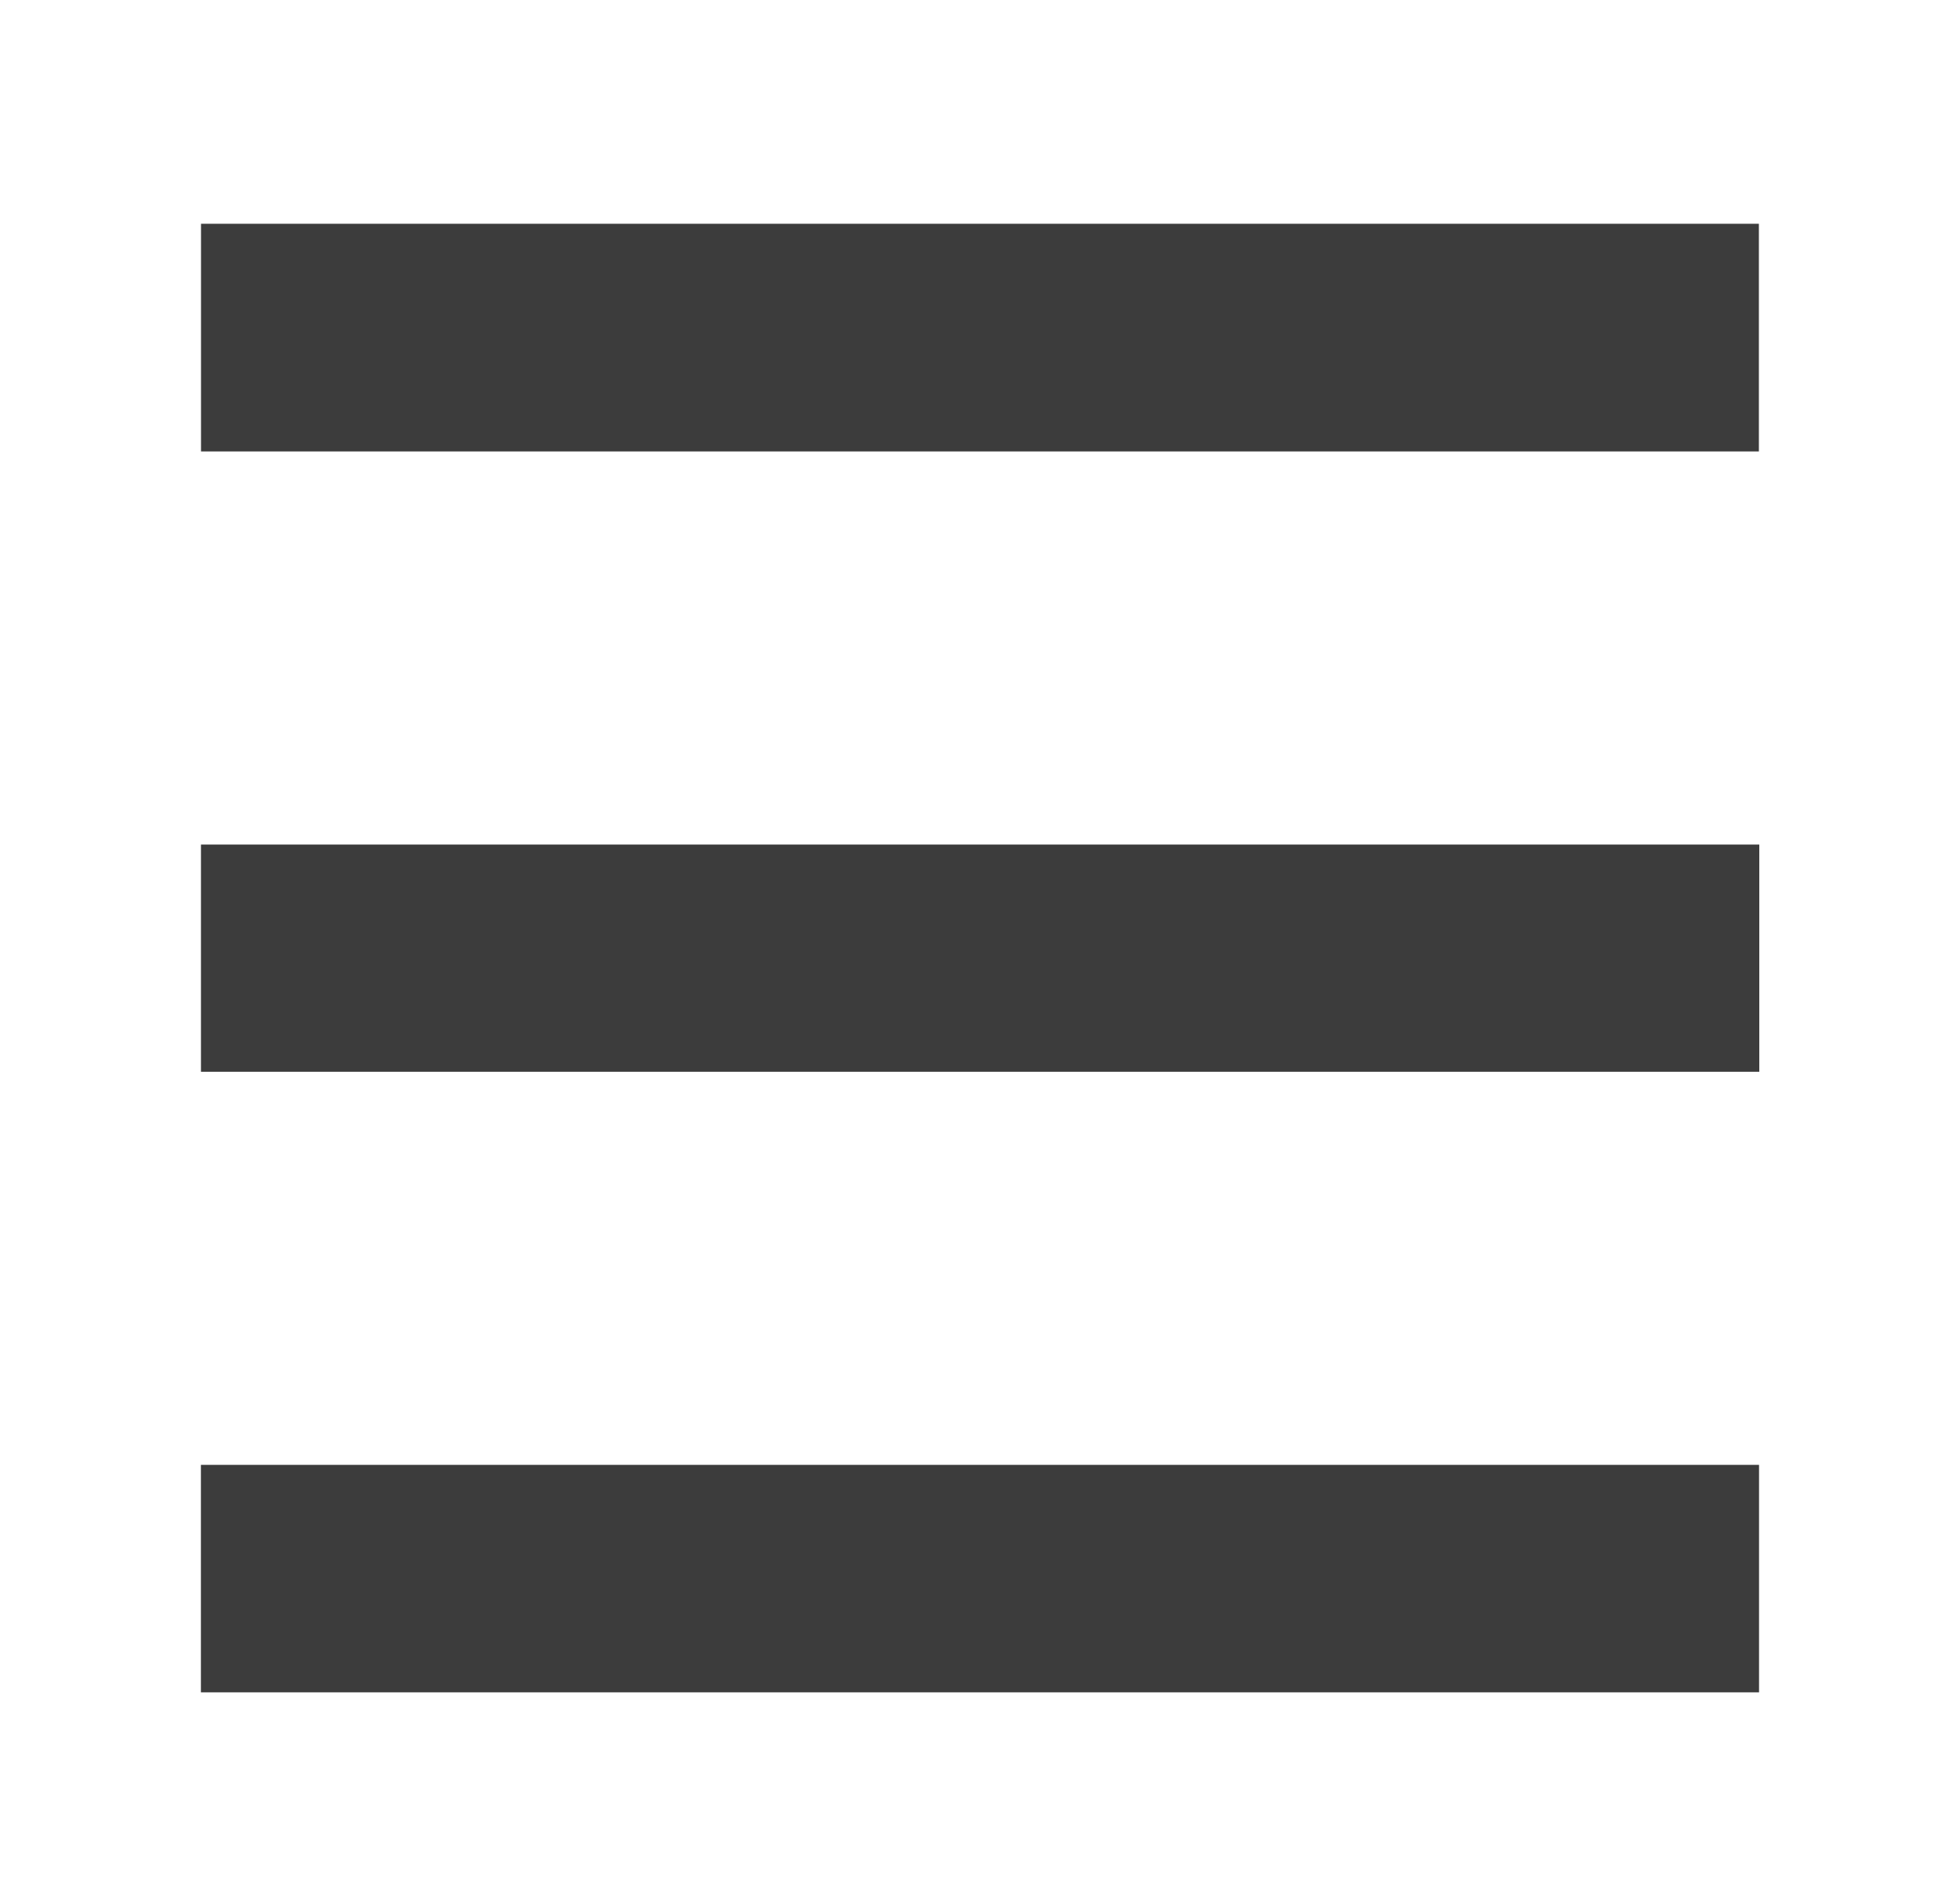
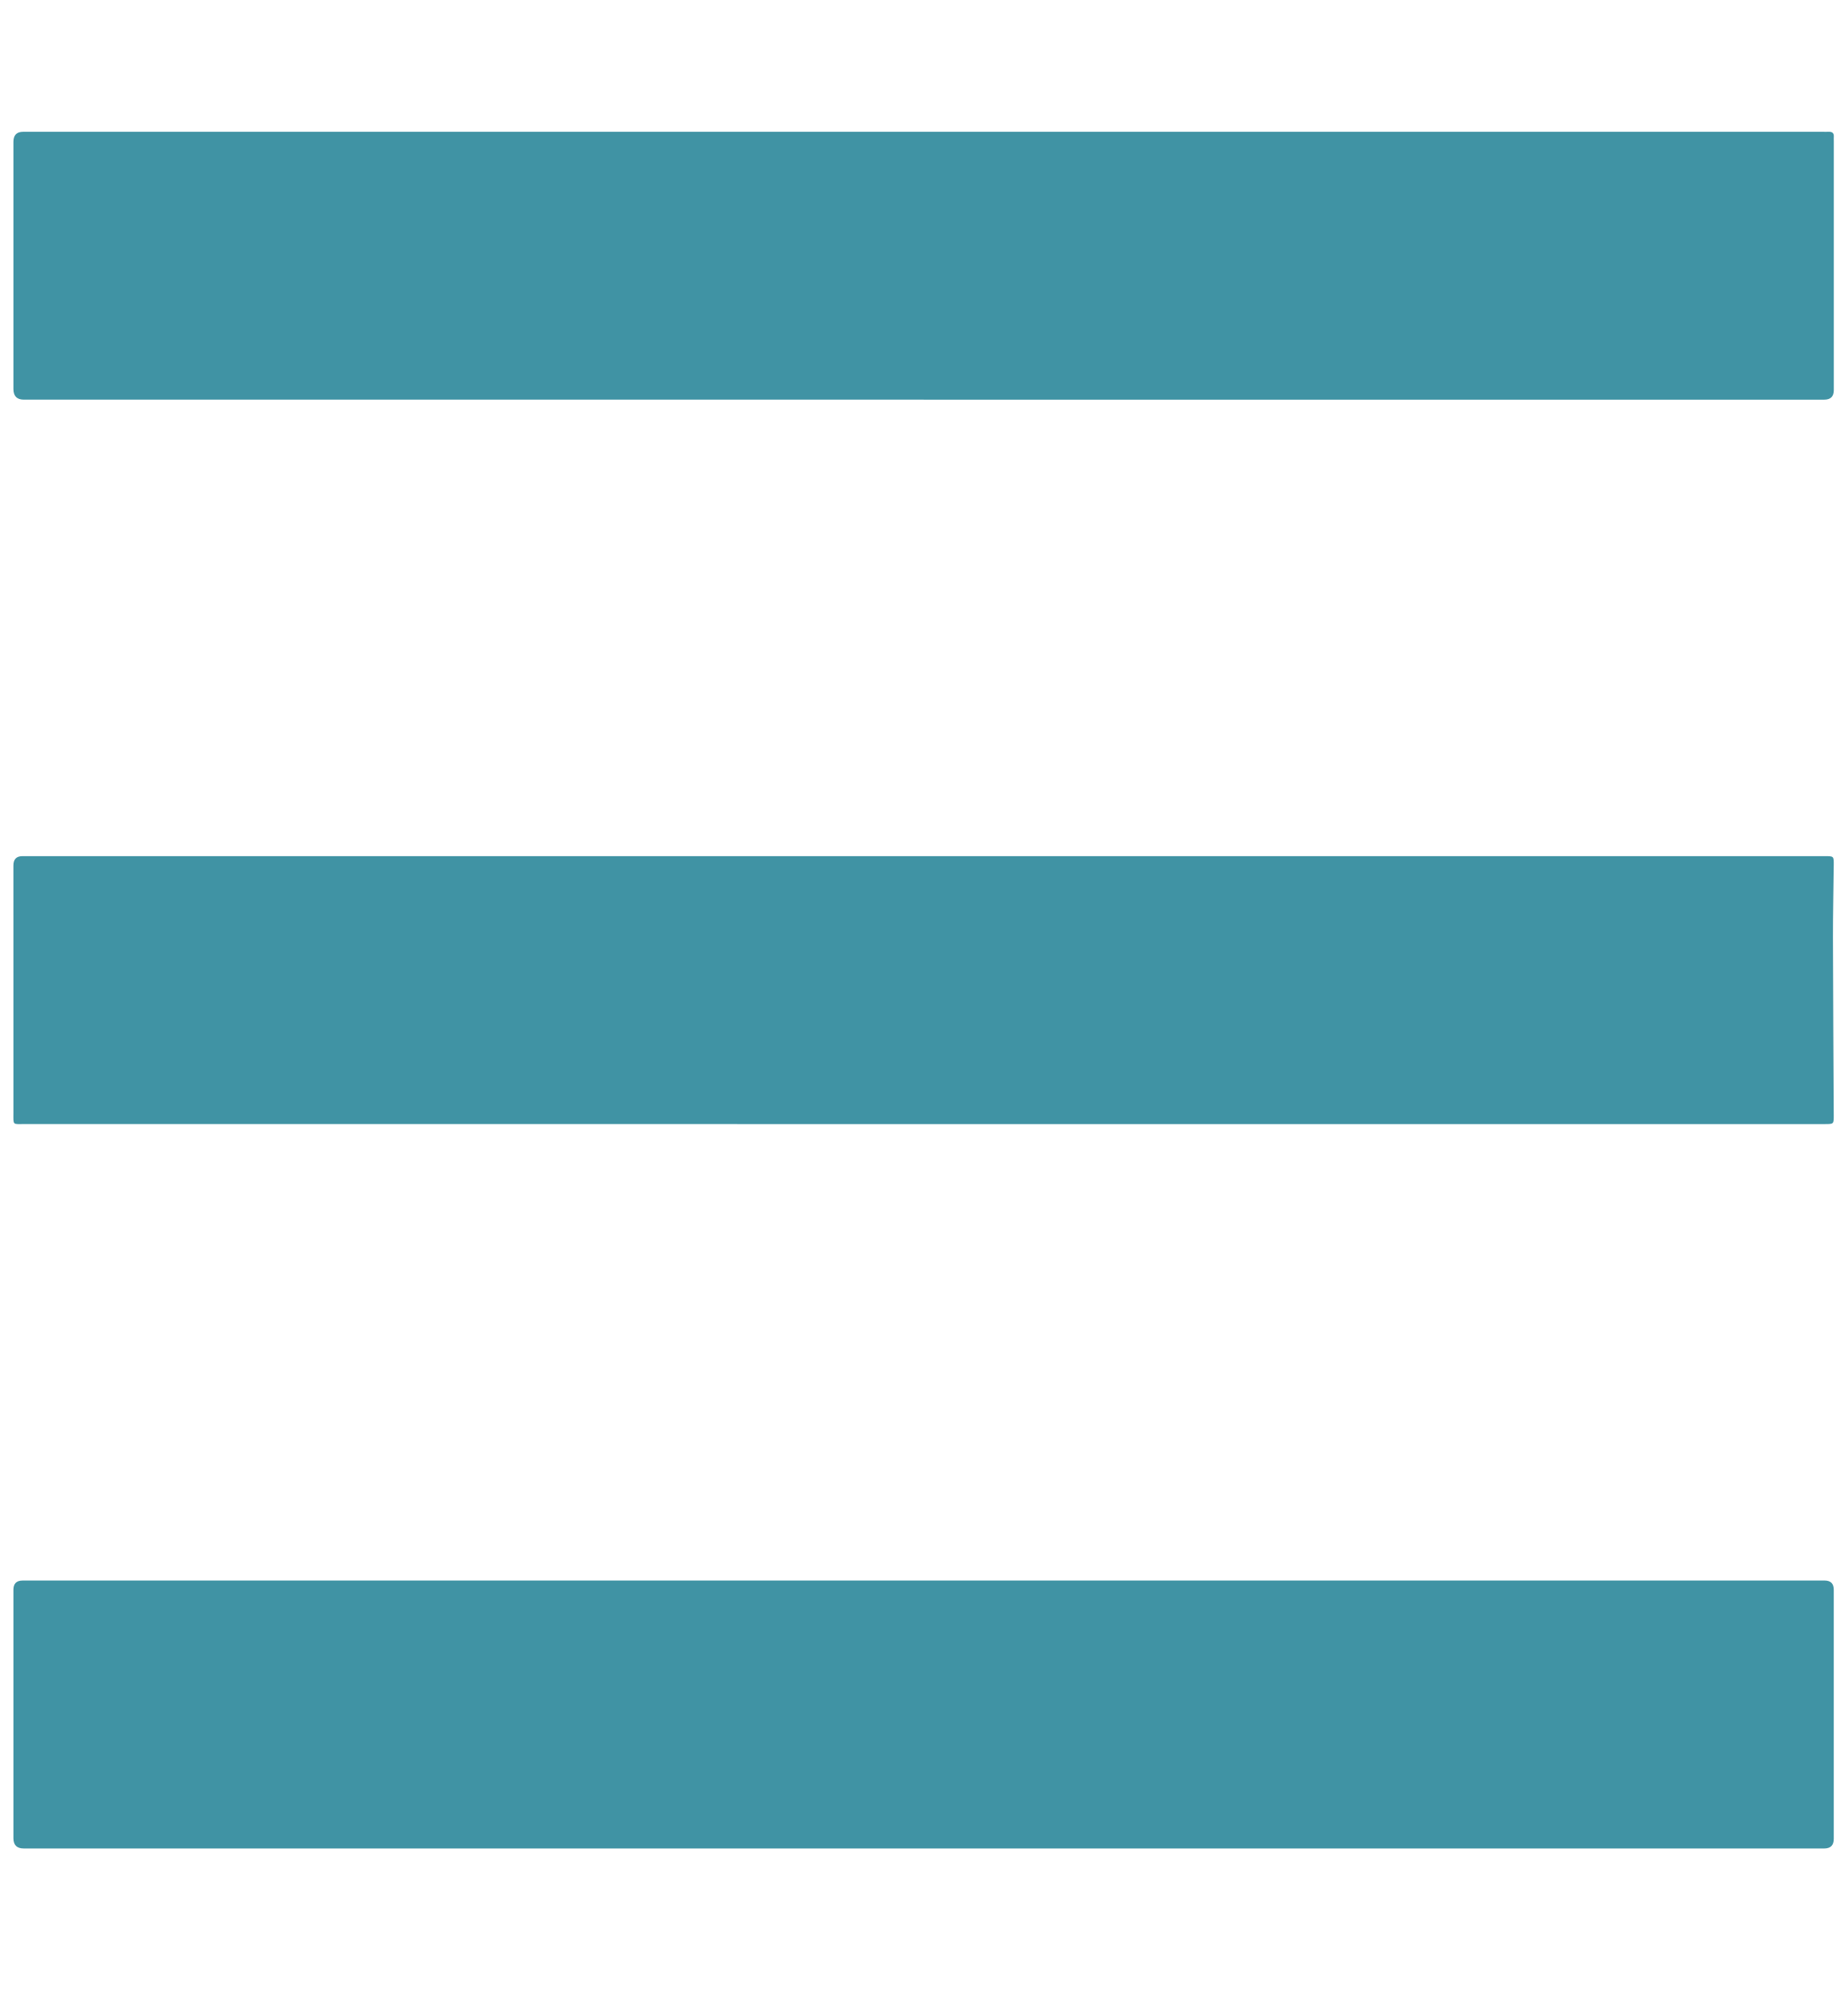
- <svg xmlns="http://www.w3.org/2000/svg" id="Layer_1" data-name="Layer 1" viewBox="0 0 1115 1080">
+ <svg xmlns="http://www.w3.org/2000/svg" id="Layer_1" data-name="Layer 1" viewBox="0 0 1364 1473">
  <defs>
    <style>
      .cls-1 {
-         fill: #3c3c3c;
+         fill: #4093a4;
      }
    </style>
  </defs>
-   <path class="cls-1" d="m1000.59,256.79H114.35V127.29h886.24v129.5Z" />
-   <path class="cls-1" d="m1000.82,480.42v129.23H114.32v-129.23h886.51Z" />
-   <path class="cls-1" d="m114.29,833.26h886.39v129.4H114.29v-129.4Z" />
+   <path class="cls-1" d="m682.08,295.09c-221.47,0-442.94,0-664.4,0q-7.77,0-7.77-7.87c0-60.82,0-121.65,0-182.47q0-7.45,7.2-7.45c253.13,0,506.26,0,759.39,0,189.75,0,379.5,0,569.25,0,1.5,0,3,.07,4.5,0,2.69-.12,4.1.95,3.86,3.8-.08.99,0,2,0,3,0,61.32,0,122.65,0,183.97q0,7.02-7.11,7.03c-221.63,0-443.27,0-664.9,0Z" />
+   <path class="cls-1" d="m681.5,1364.81c-221.33,0-442.67,0-664,0q-7.58,0-7.59-7.56c0-61.17,0-122.33,0-183.5q0-6.77,6.84-6.77c443.5,0,886.99-.01,1330.49-.01q6.84,0,6.84,6.8c0,61.33,0,122.67,0,184q0,7.04-7.09,7.05c-221.83,0-443.66,0-665.5,0Z" />
+   <path class="cls-1" d="m682,829.97c-221.14,0-442.29,0-663.43-.02-9.53,0-8.66,1.19-8.66-8.45-.02-60.83-.01-121.65-.01-182.48q0-6.89,6.73-6.9c443.62,0,887.24,0,1330.86,0,6.58,0,6.65.01,6.58,6.54-.17,17.81-.62,35.61-.59,53.42.09,43.8.39,87.6.59,131.41.03,6.47,0,6.48-6.65,6.48-221.81,0-443.62,0-665.43,0Z" />
</svg>
